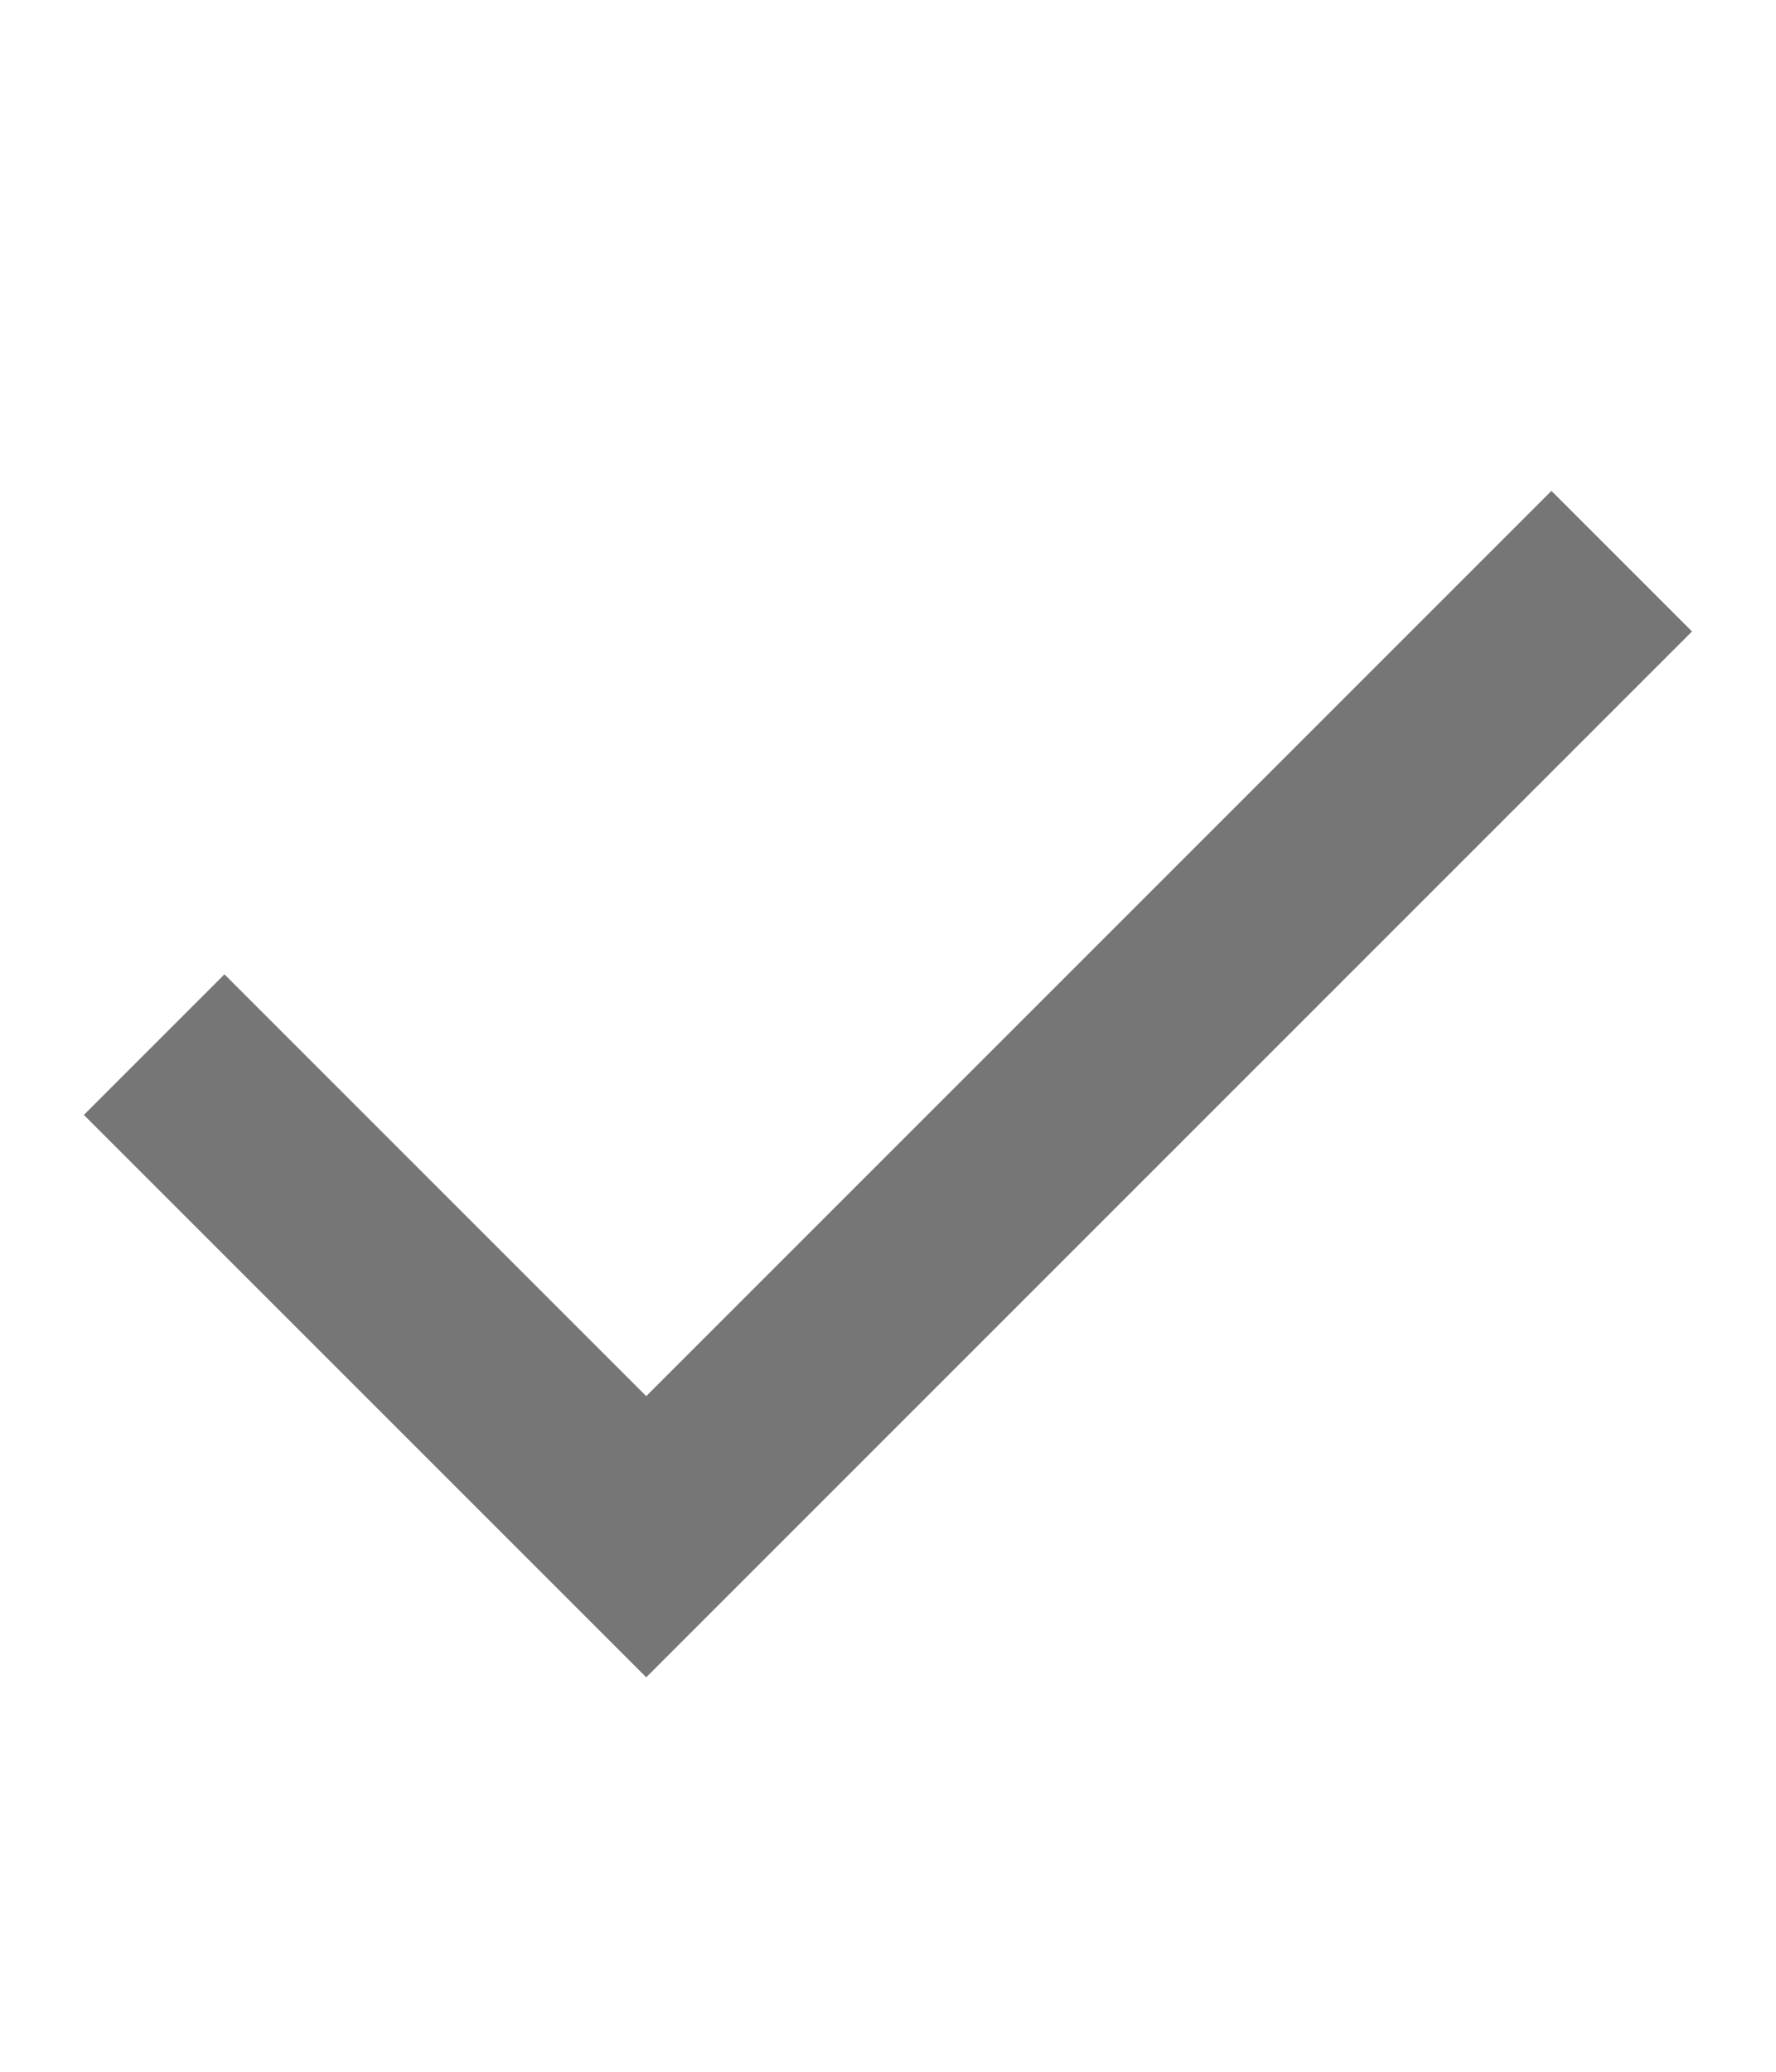
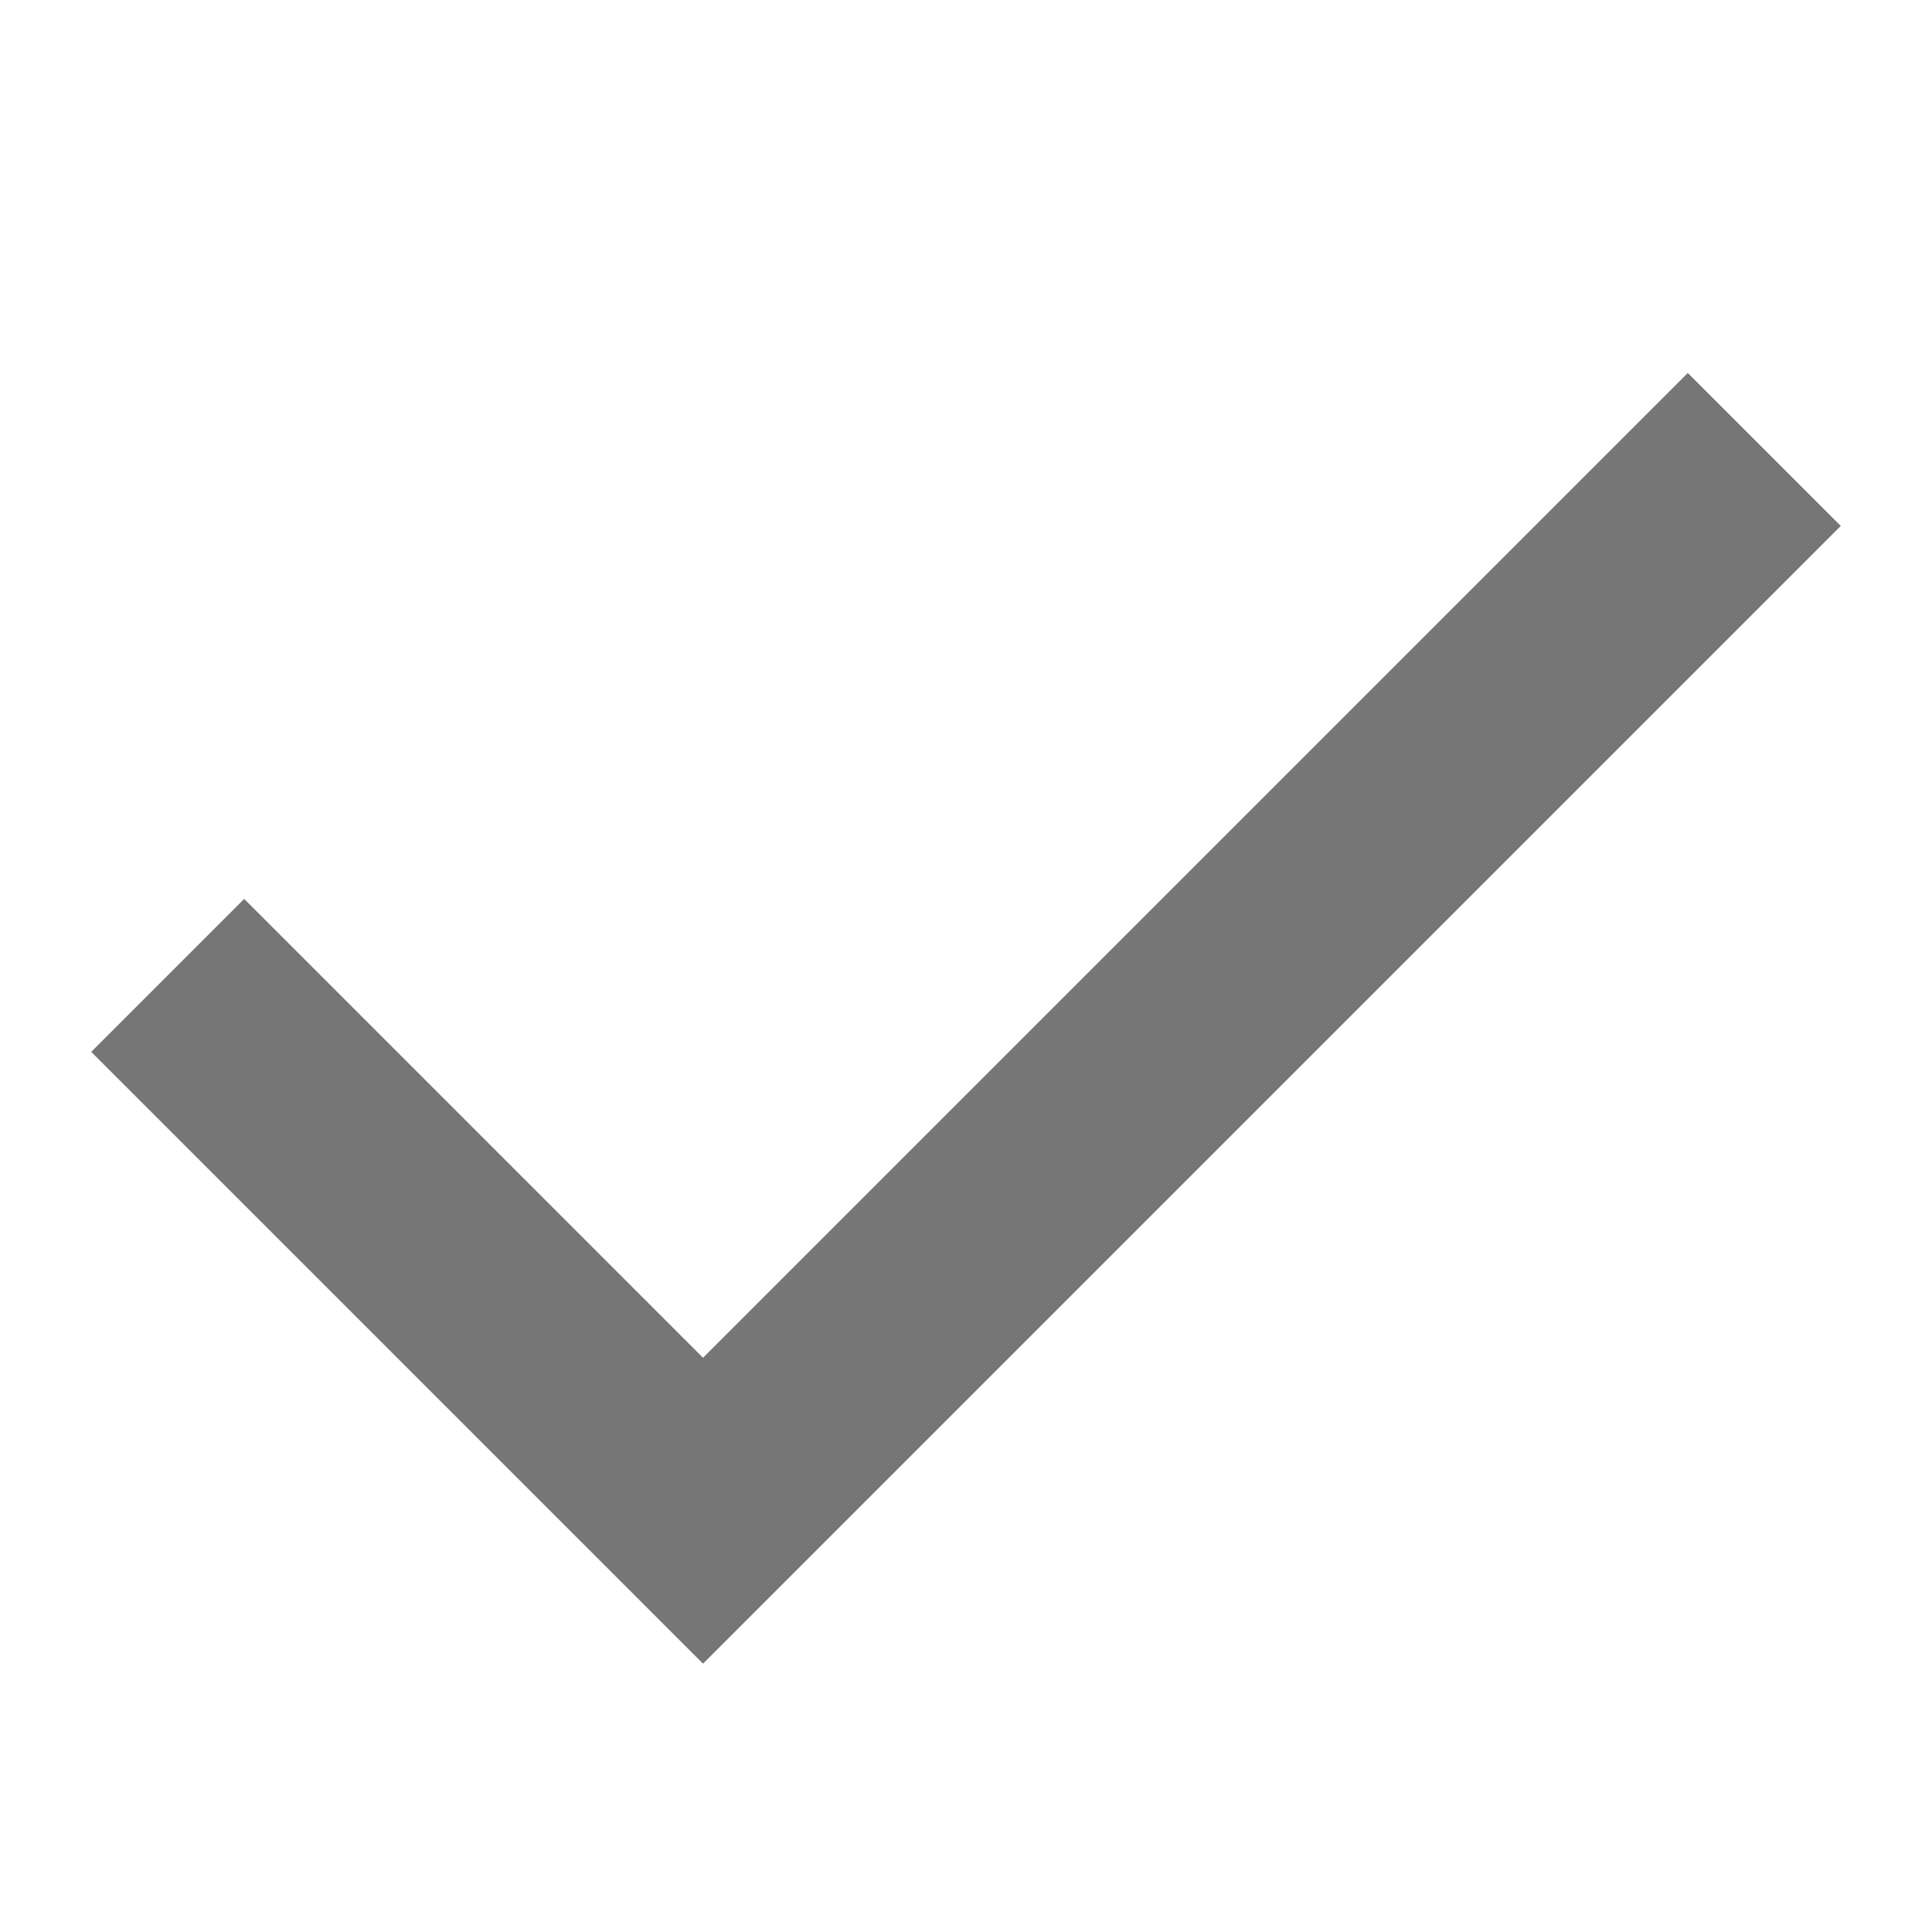
- <svg xmlns="http://www.w3.org/2000/svg" width="12" height="14" viewBox="0 0 18 13" fill="#767676">
+ <svg xmlns="http://www.w3.org/2000/svg" width="14" height="14" viewBox="0 0 18 13" fill="#5c59bb">
  <path d="M6.55 13L0.85 7.3L2.275 5.875L6.55 10.15L15.725 0.975L17.15 2.4L6.55 13Z" fill="#767676" stroke-width="2" />
</svg>
